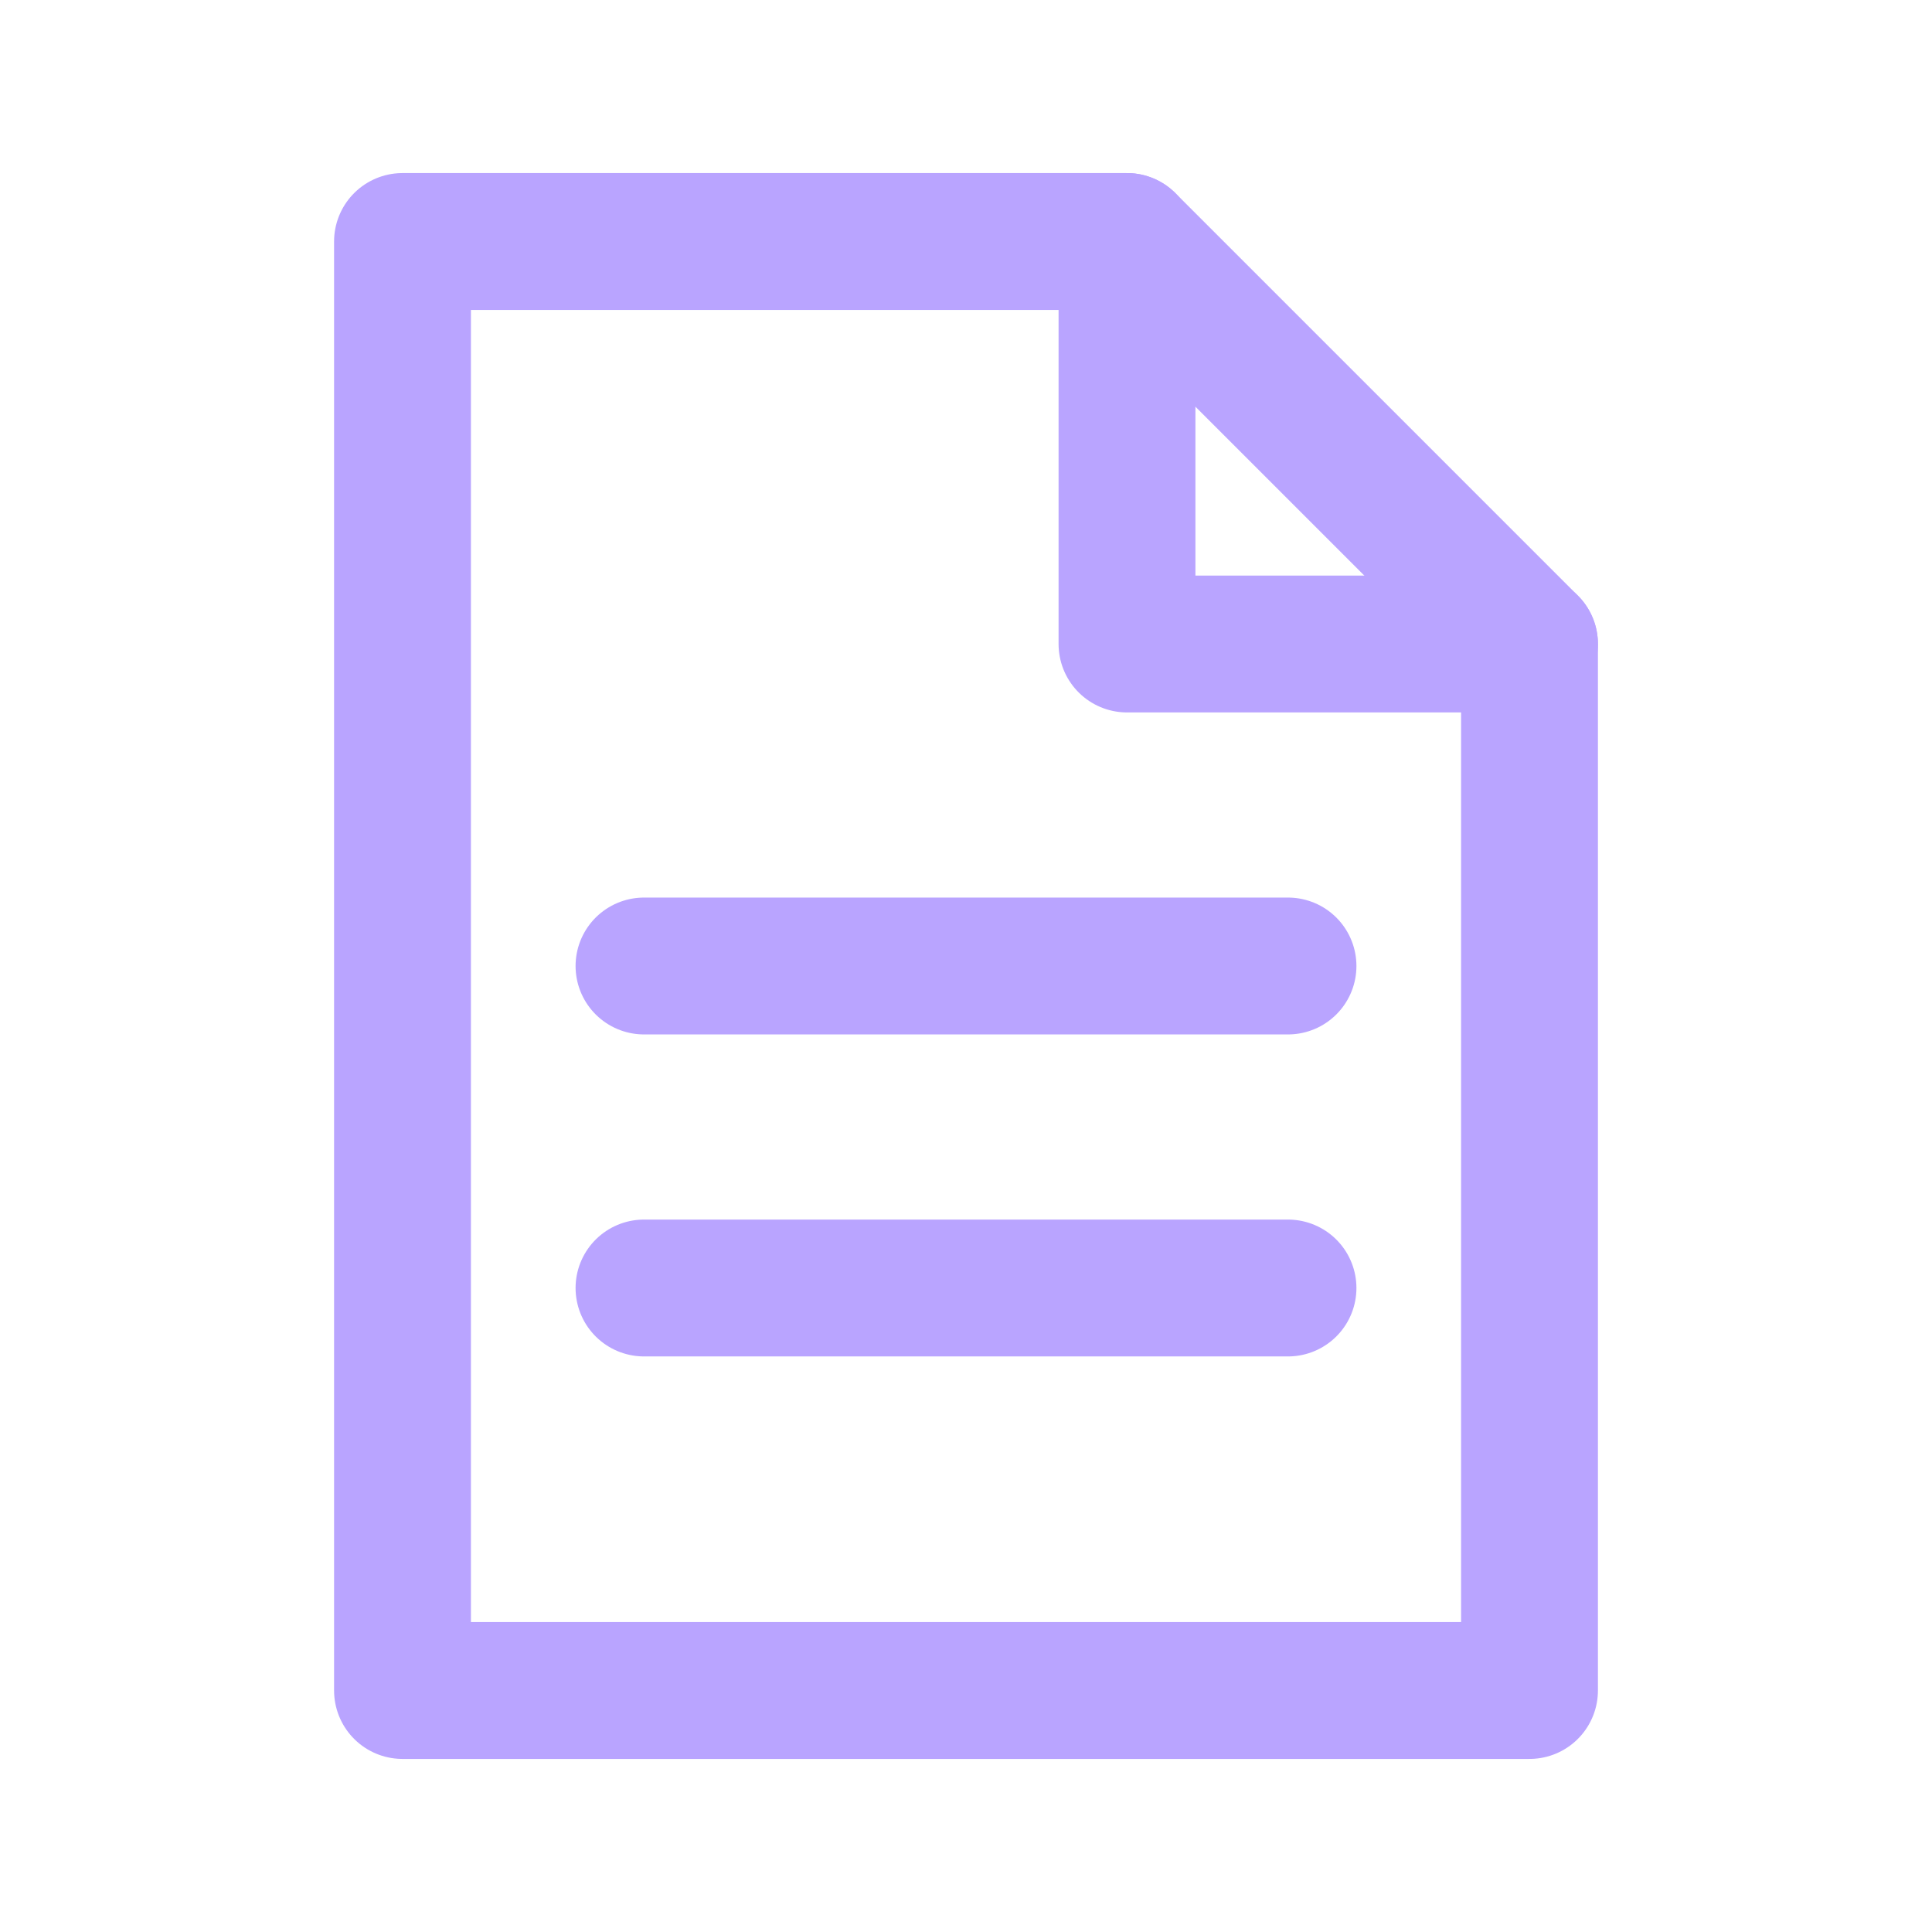
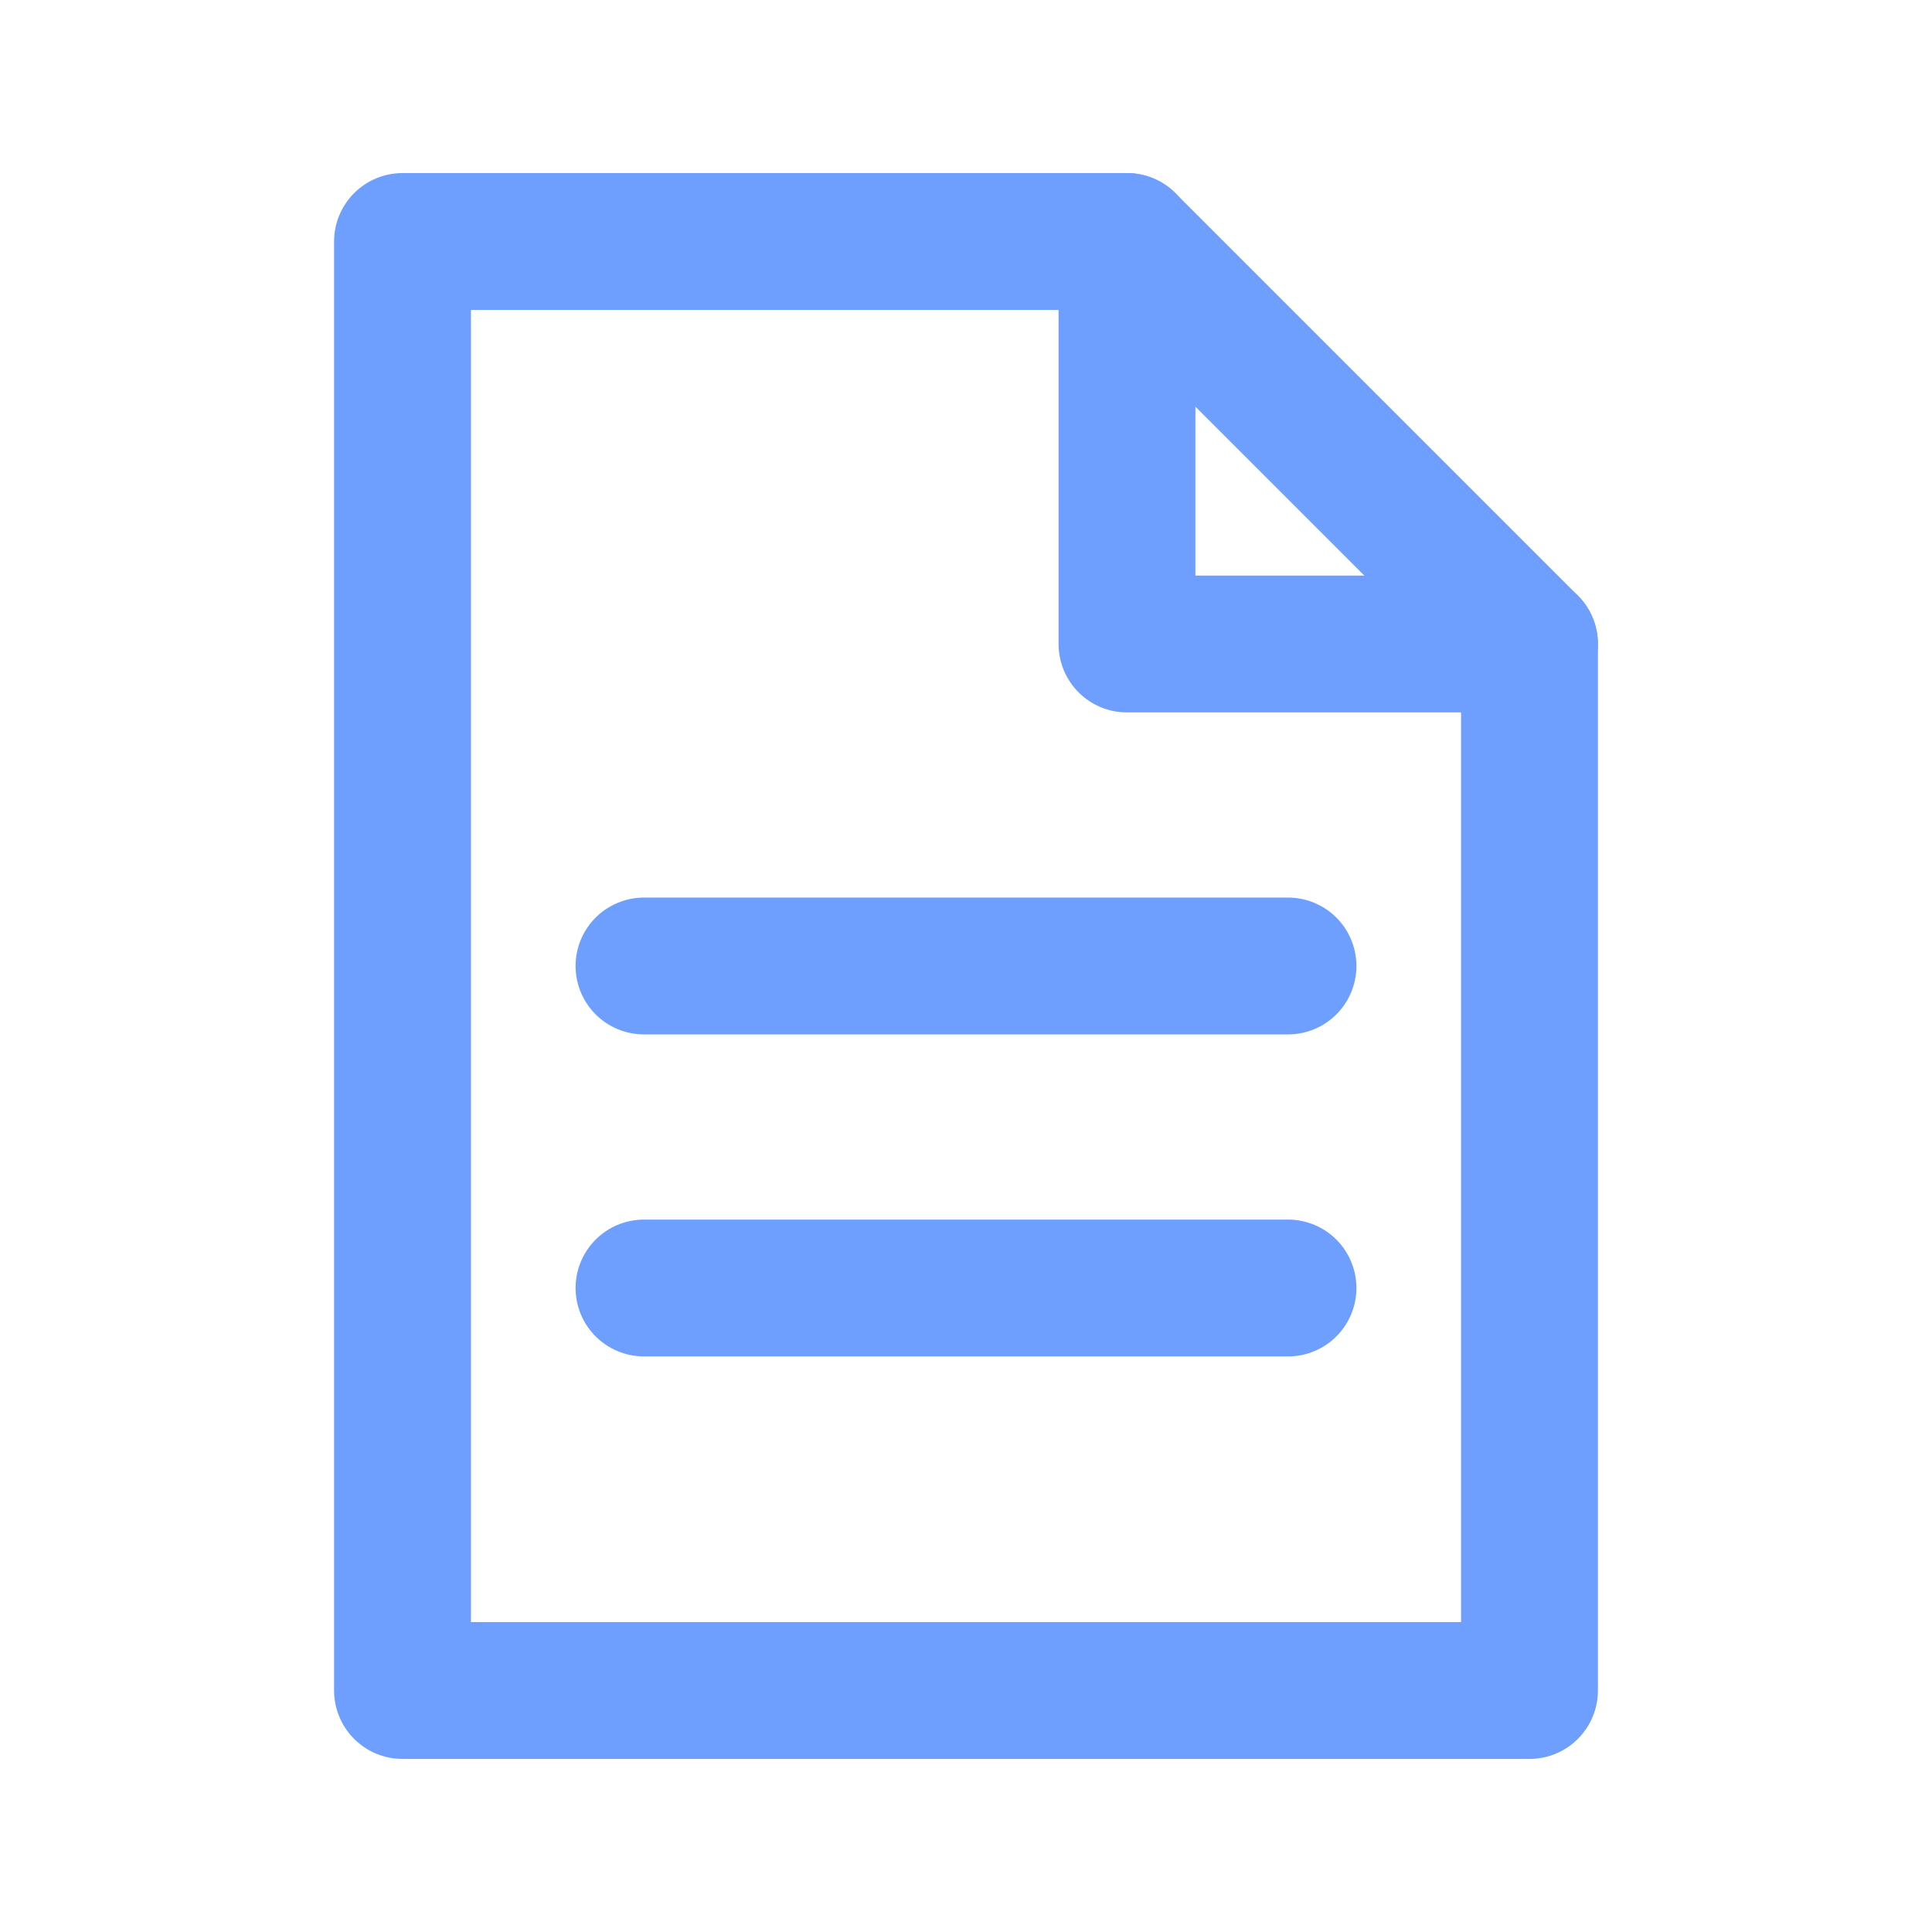
<svg xmlns="http://www.w3.org/2000/svg" width="18" height="18" viewBox="0 0 18 18" fill="none">
-   <path d="M10.5 2.25H3.75V15.75H14.25V6L10.5 2.25Z" stroke="#B9A4FF" stroke-width="1.275" stroke-linecap="round" stroke-linejoin="round" />
-   <path d="M10.5 2.25V6H14.25M6 9H12M6 12H12" stroke="#B9A4FF" stroke-width="1.275" stroke-linecap="round" stroke-linejoin="round" />
+   <path d="M10.5 2.25H3.75V15.75H14.25V6L10.5 2.25Z" stroke="#6E9FFF" stroke-width="1.275" stroke-linecap="round" stroke-linejoin="round" />
+   <path d="M10.5 2.25V6H14.25M6 9H12M6 12H12" stroke="#6E9FFF" stroke-width="1.275" stroke-linecap="round" stroke-linejoin="round" />
</svg>
